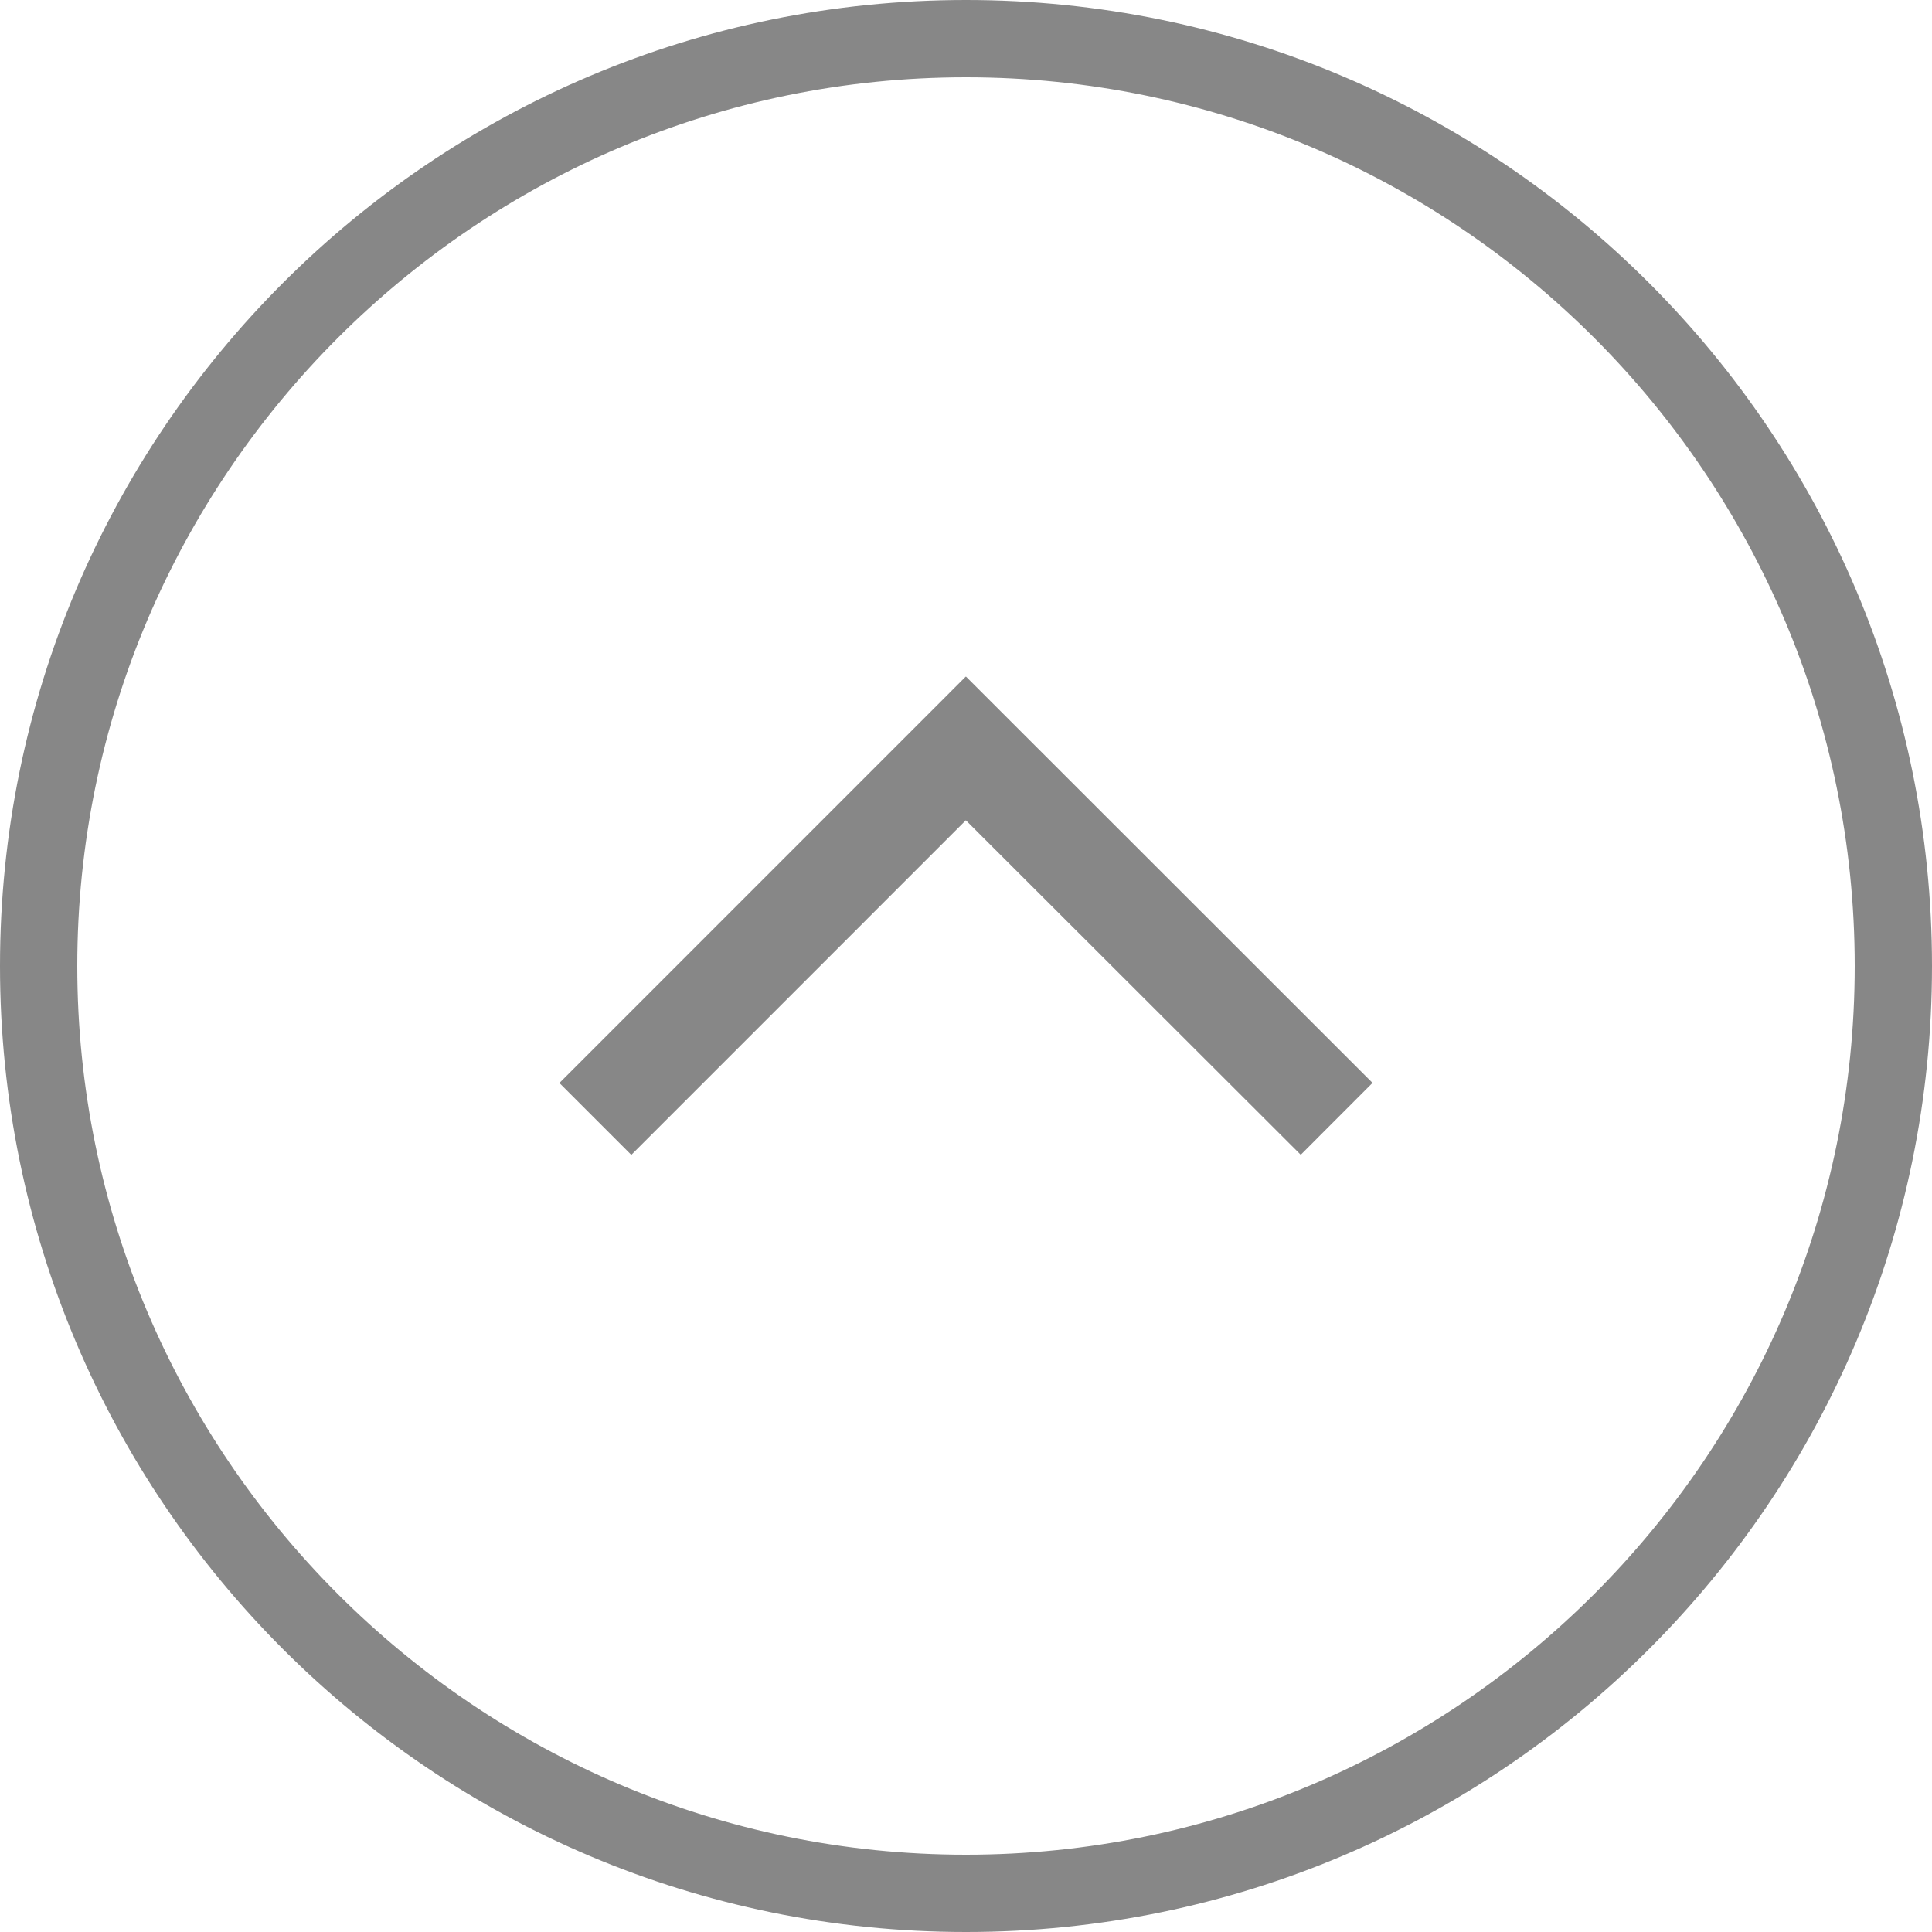
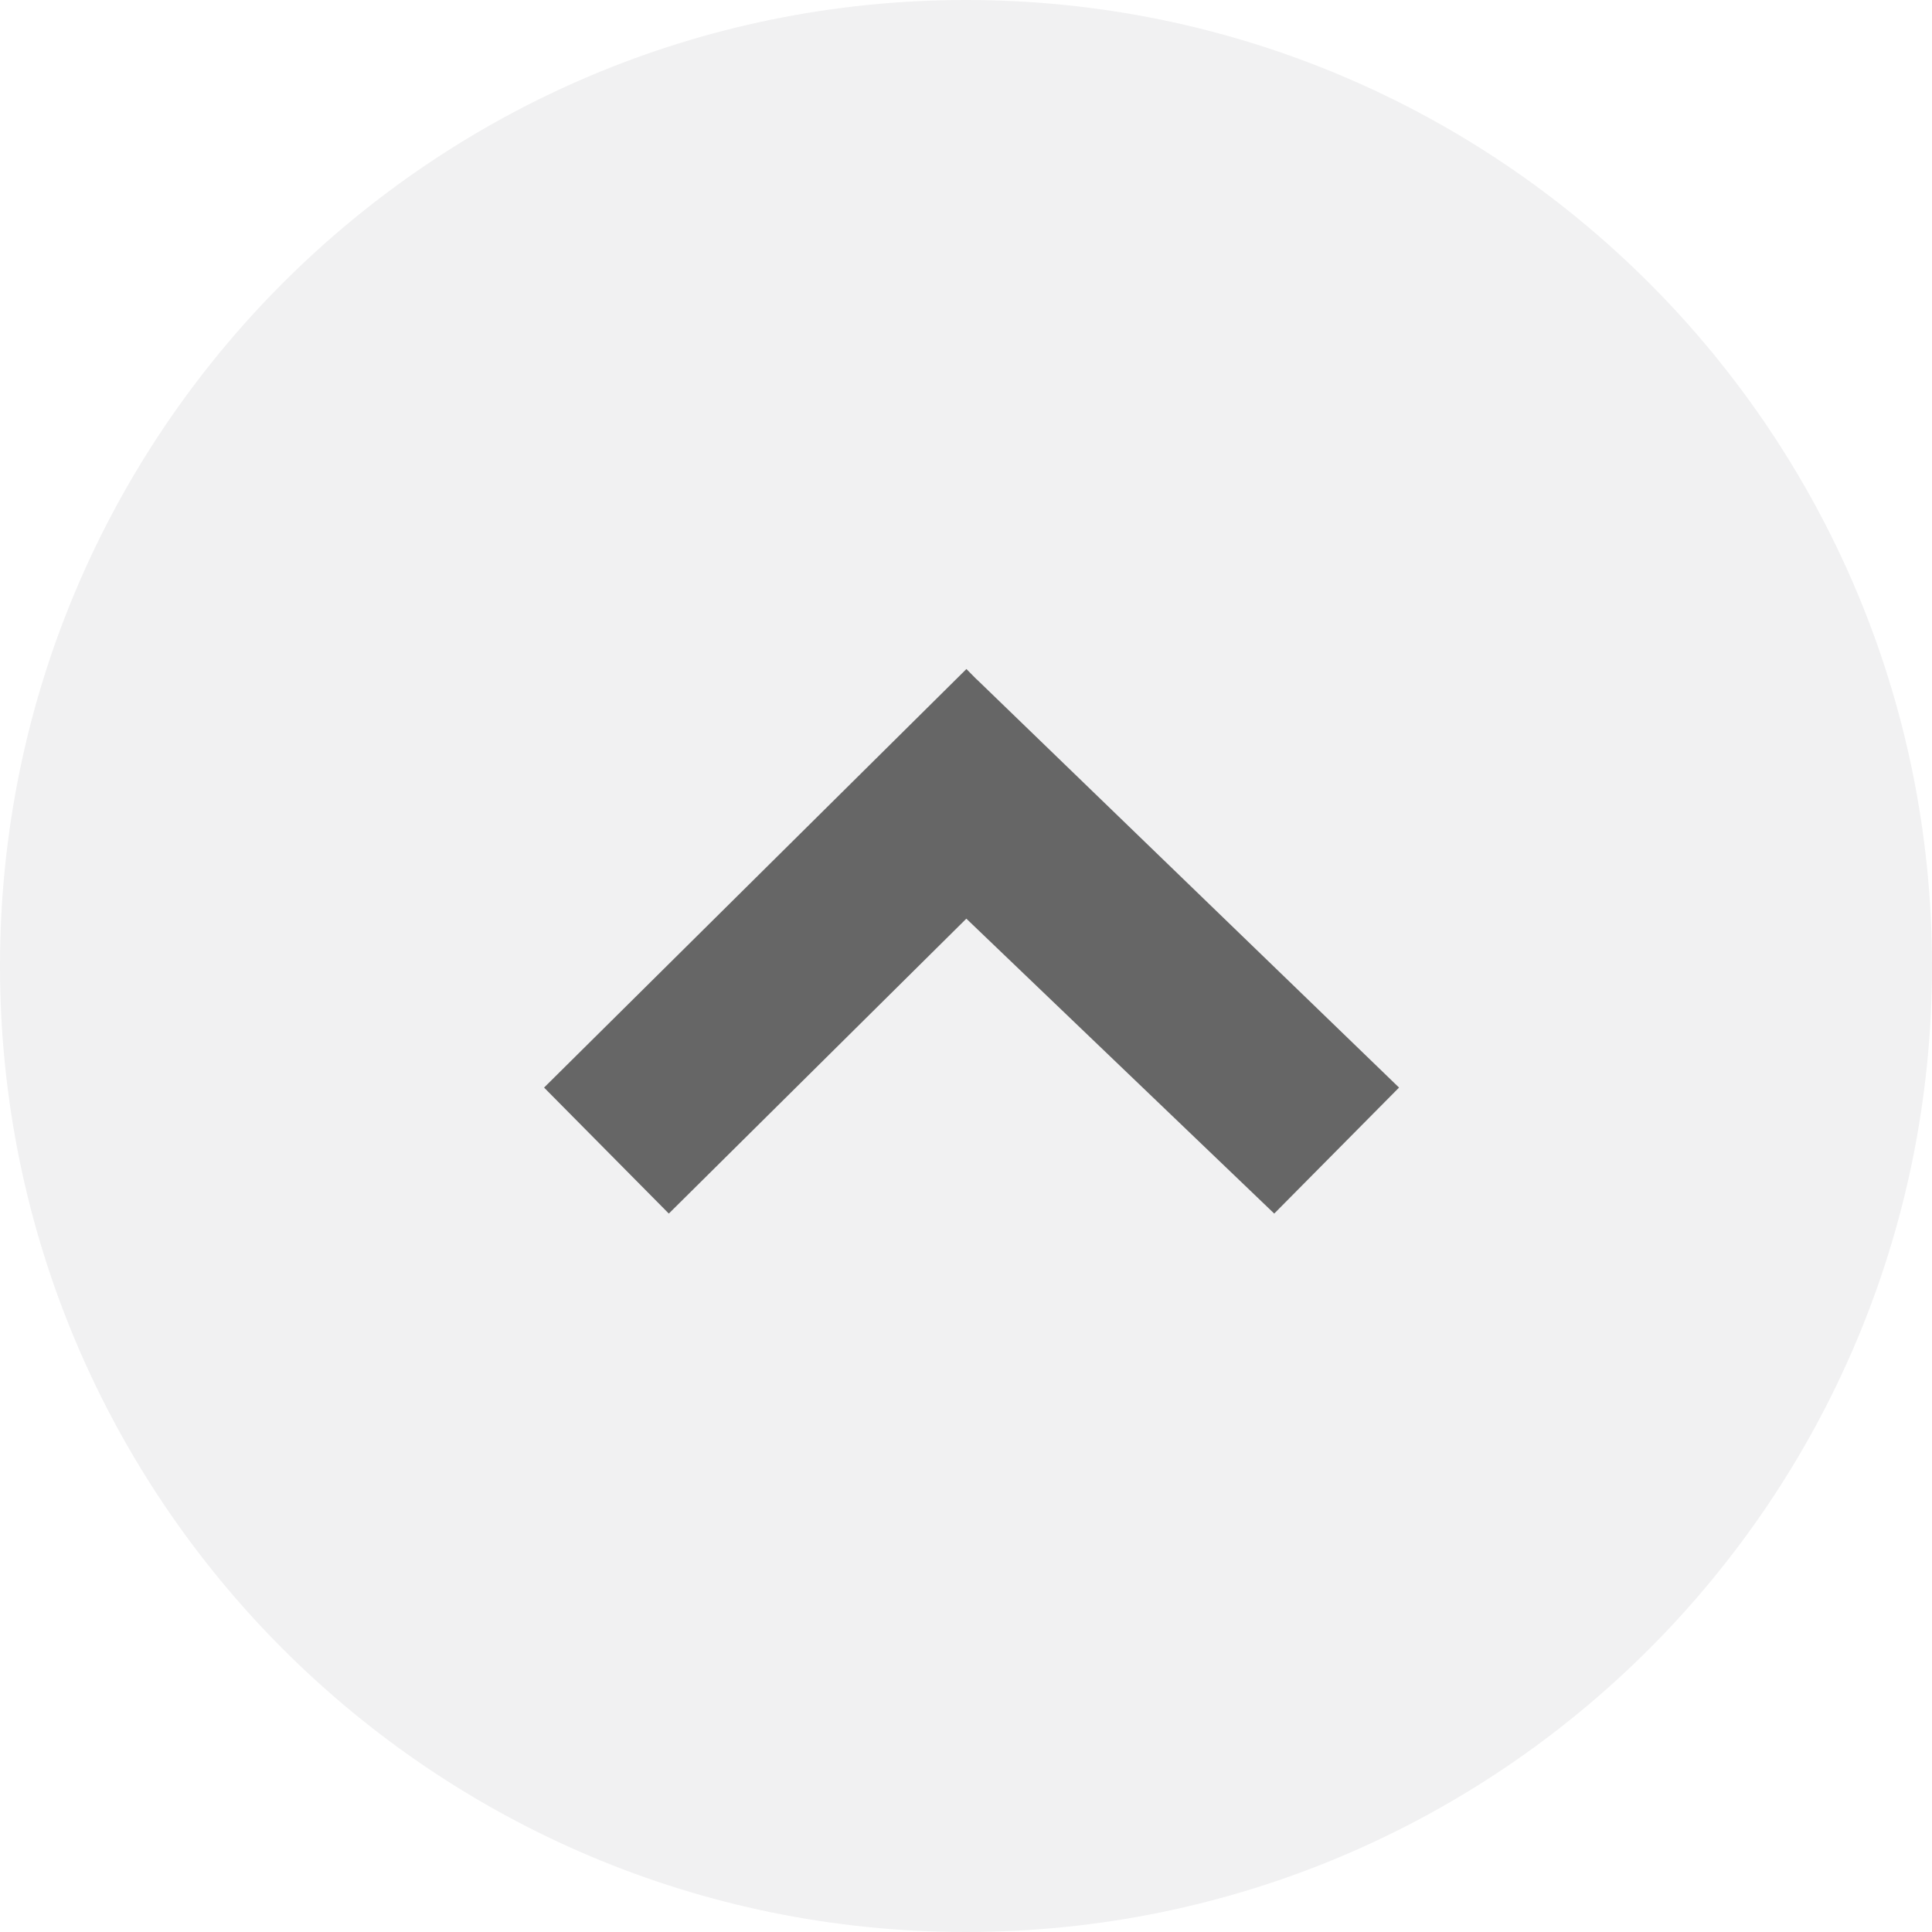
- <svg xmlns="http://www.w3.org/2000/svg" version="1.1" id="Layer_1" x="0px" y="0px" width="38px" height="38px" viewBox="0 0 38 38" enable-background="new 0 0 38 38" xml:space="preserve">
+ <svg xmlns="http://www.w3.org/2000/svg" version="1.1" id="Layer_1" x="0px" y="0px" width="28px" height="28px" viewBox="0 0 28 28" enable-background="new 0 0 28 28" xml:space="preserve">
  <g>
-     <path fill="#878787" d="M19,1.52c9.643,0,17.48,7.841,17.48,17.48c0,9.639-7.842,17.48-17.48,17.48   C9.362,36.48,1.52,28.639,1.52,19C1.52,9.361,9.361,1.52,19,1.52 M19,0C8.507,0,0,8.507,0,19c0,10.494,8.507,19,19,19   c10.492,0,19-8.506,19-19C38,8.507,29.492,0,19,0L19,0z" />
-     <polygon fill="#878787" points="18.997,16.134 25.584,22.713 26.996,21.299 19.001,13.309 18.998,13.31 18.995,13.308    11.003,21.301 12.417,22.715  " />
+     <circle fill="#F1F1F2" cx="14" cy="14" r="14" />
+     <polygon fill="#666666" points="20.276,15.762 14.155,9.845 14.154,9.846 14.006,9.696 7.885,15.762 9.693,17.588 14.005,13.314    18.467,17.588  " />
  </g>
</svg>
